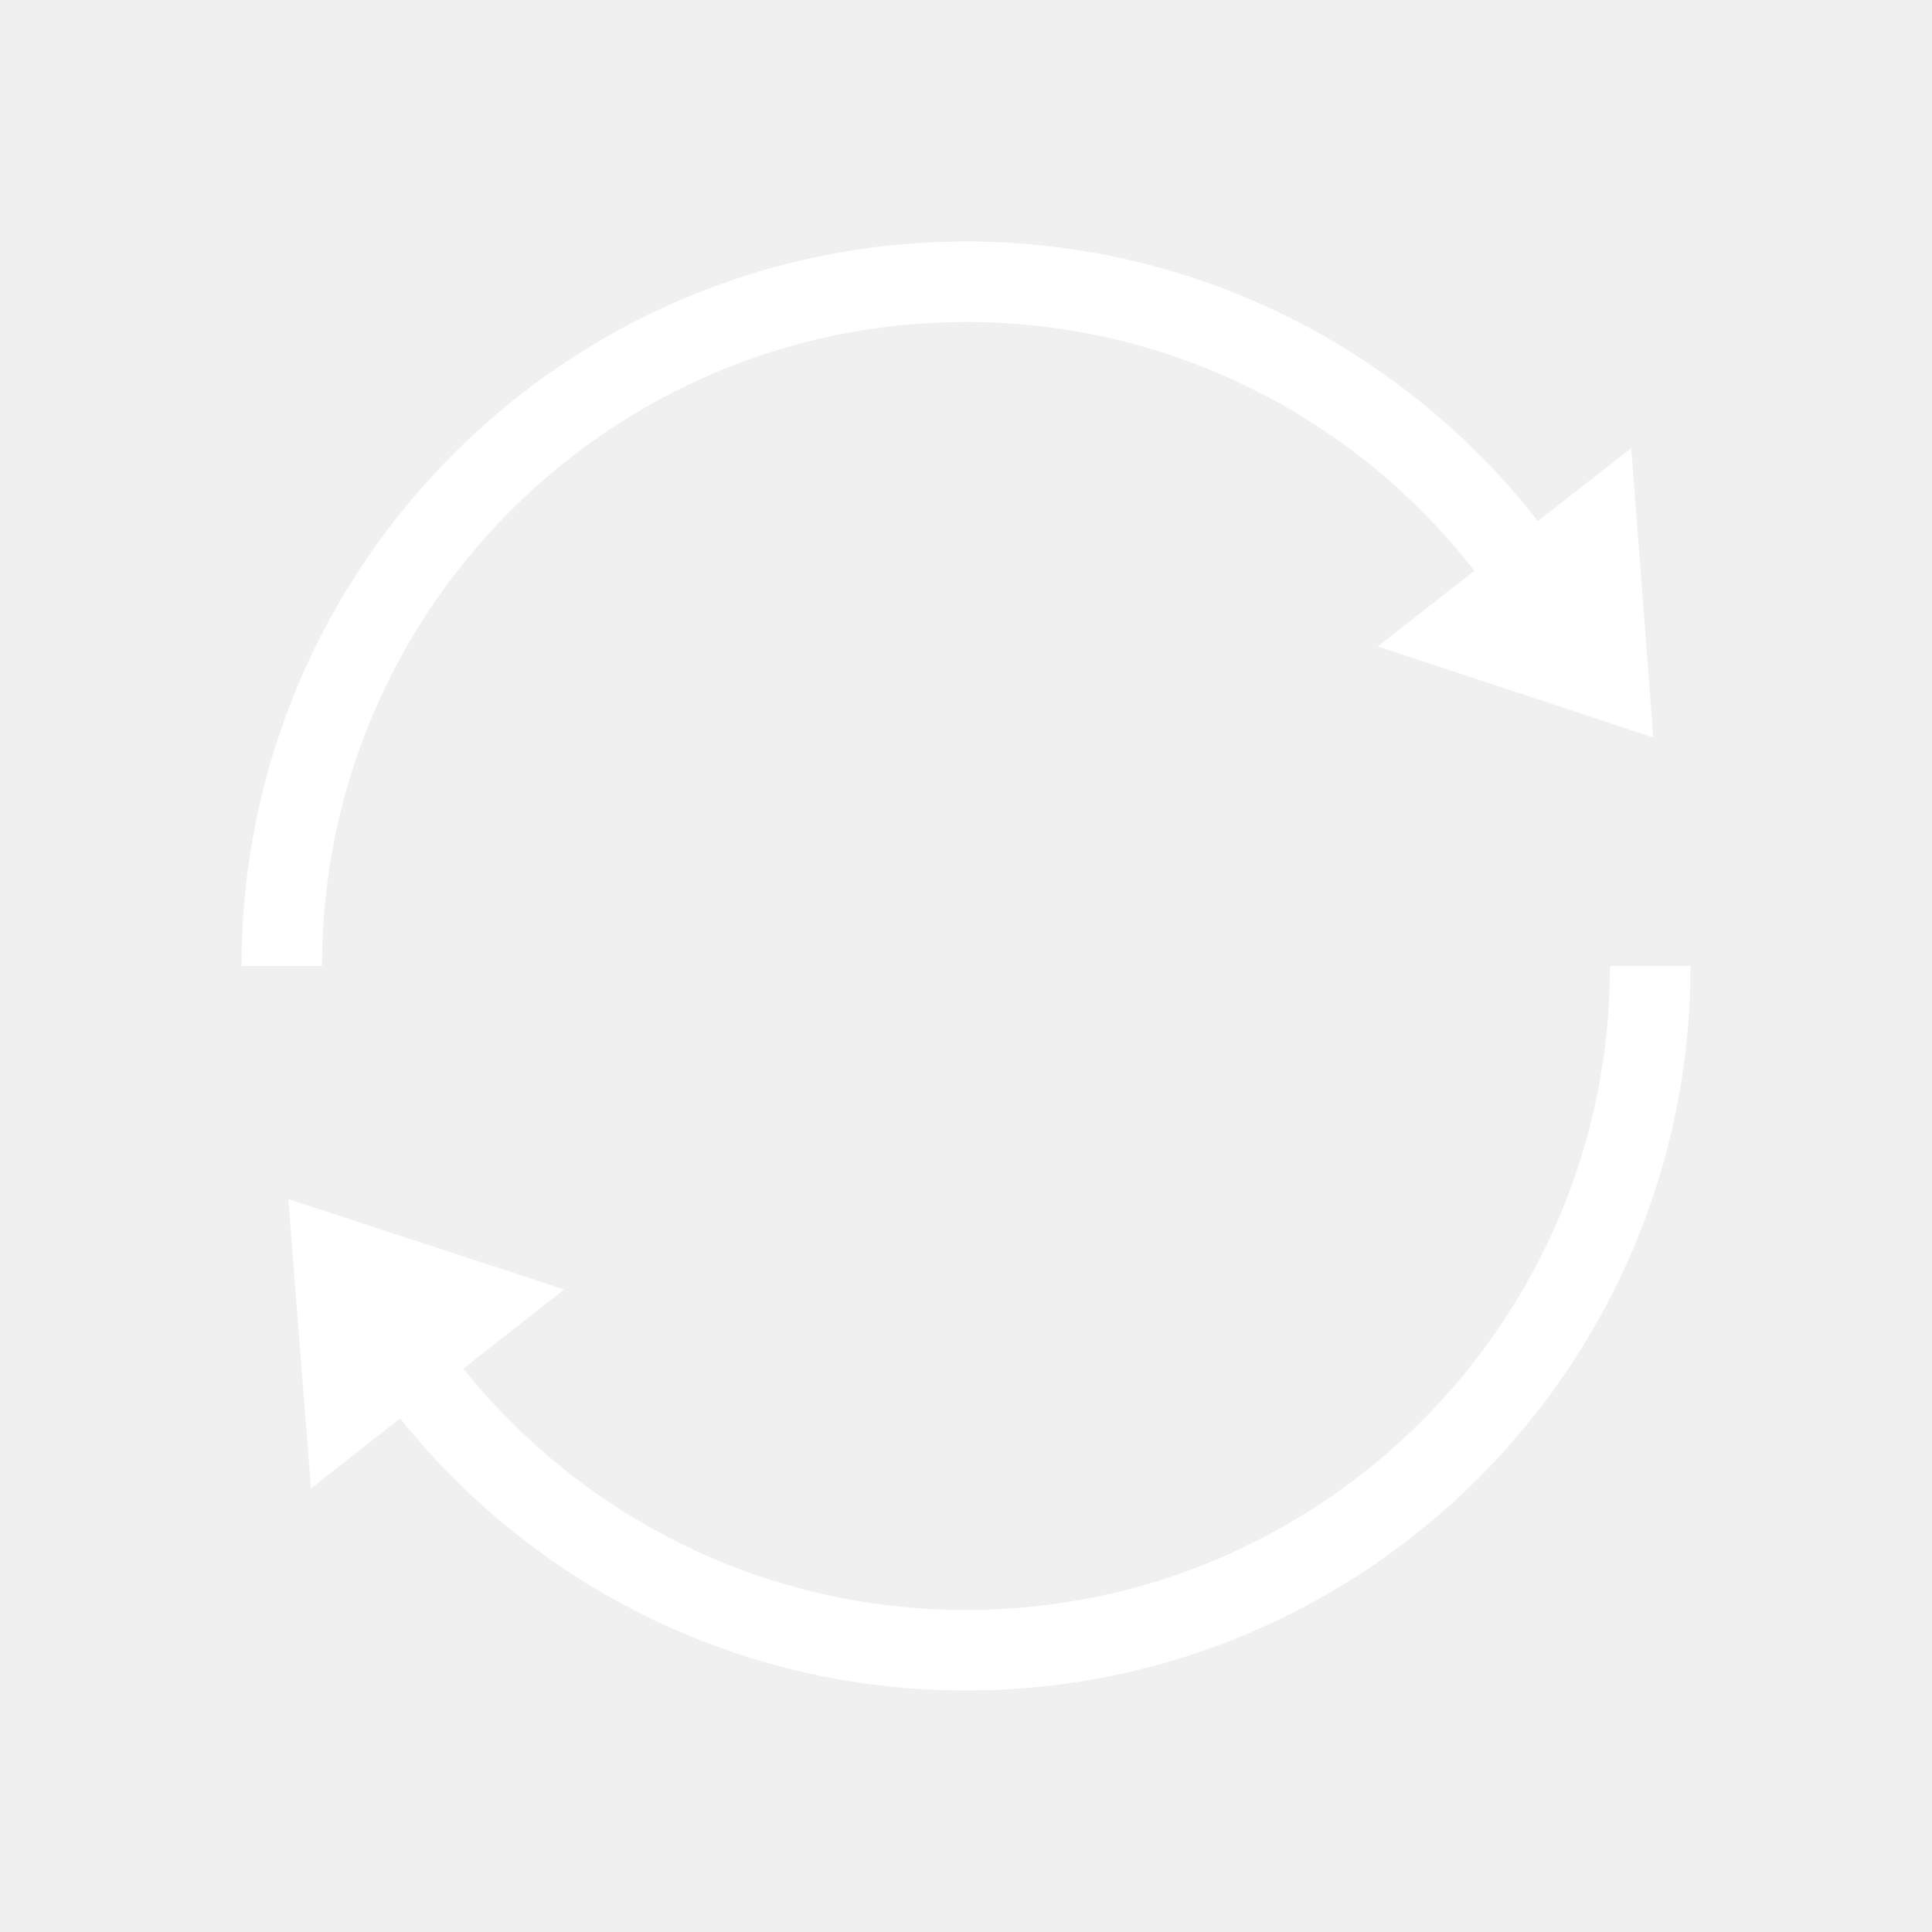
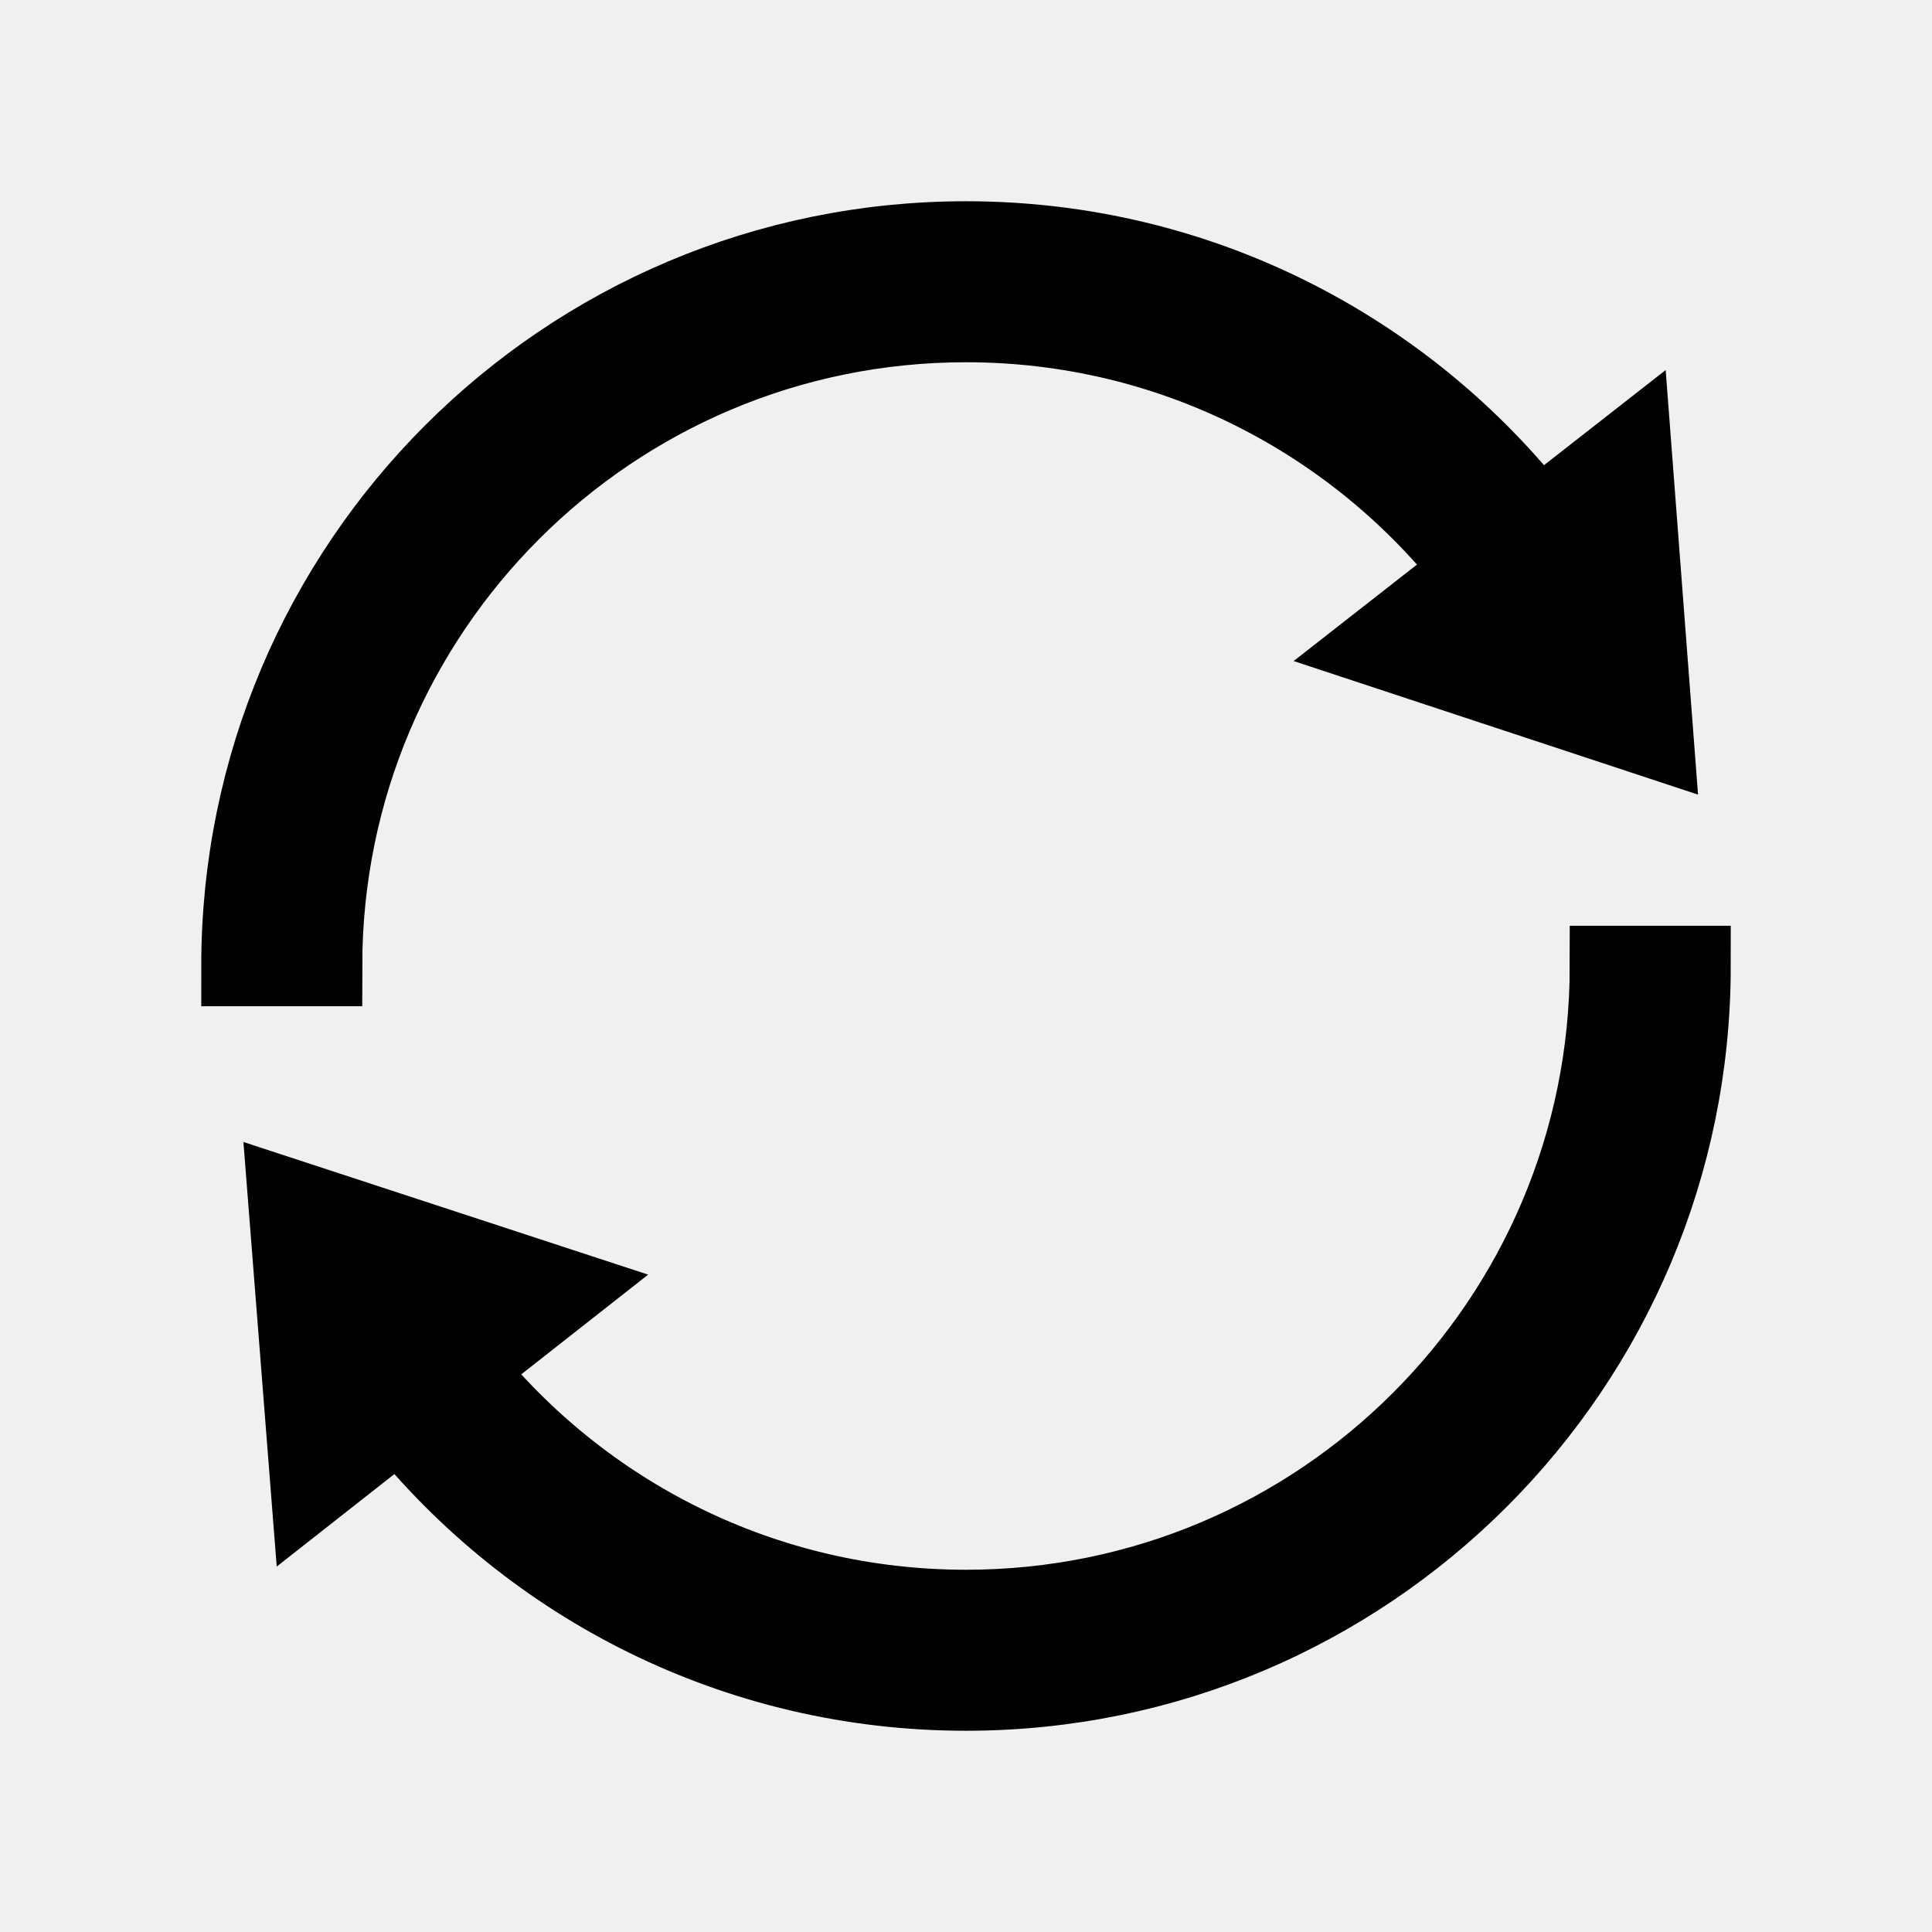
<svg xmlns="http://www.w3.org/2000/svg" width="24" height="24" viewBox="0 0 24 24" fill="none">
  <g id="icon/sync 24">
-     <path id="Union" fill-rule="evenodd" clip-rule="evenodd" d="M12 4C7.582 4 4 7.582 4 12H3C3 7.029 7.029 3 12 3C14.888 3 17.458 4.361 19.104 6.473L20.264 5.566L20.538 9.161L17.114 8.03L18.316 7.09C16.852 5.209 14.567 4 12 4ZM12 20C16.418 20 20 16.418 20 12H21C21 16.971 16.971 21 12 21C9.155 21 6.618 19.679 4.97 17.62L3.863 18.49L3.581 14.895L7.008 16.018L5.756 17.002C7.223 18.831 9.475 20 12 20Z" fill="white" />
+     <path id="Union" fill-rule="evenodd" clip-rule="evenodd" d="M12 4C7.582 4 4 7.582 4 12H3C3 7.029 7.029 3 12 3C14.888 3 17.458 4.361 19.104 6.473L20.264 5.566L20.538 9.161L17.114 8.03L18.316 7.09C16.852 5.209 14.567 4 12 4ZM12 20C16.418 20 20 16.418 20 12H21C21 16.971 16.971 21 12 21C9.155 21 6.618 19.679 4.97 17.62L3.863 18.49L3.581 14.895L7.008 16.018L5.756 17.002C7.223 18.831 9.475 20 12 20Z" stroke="currentColor" fill="currentColor" />
  </g>
</svg>
